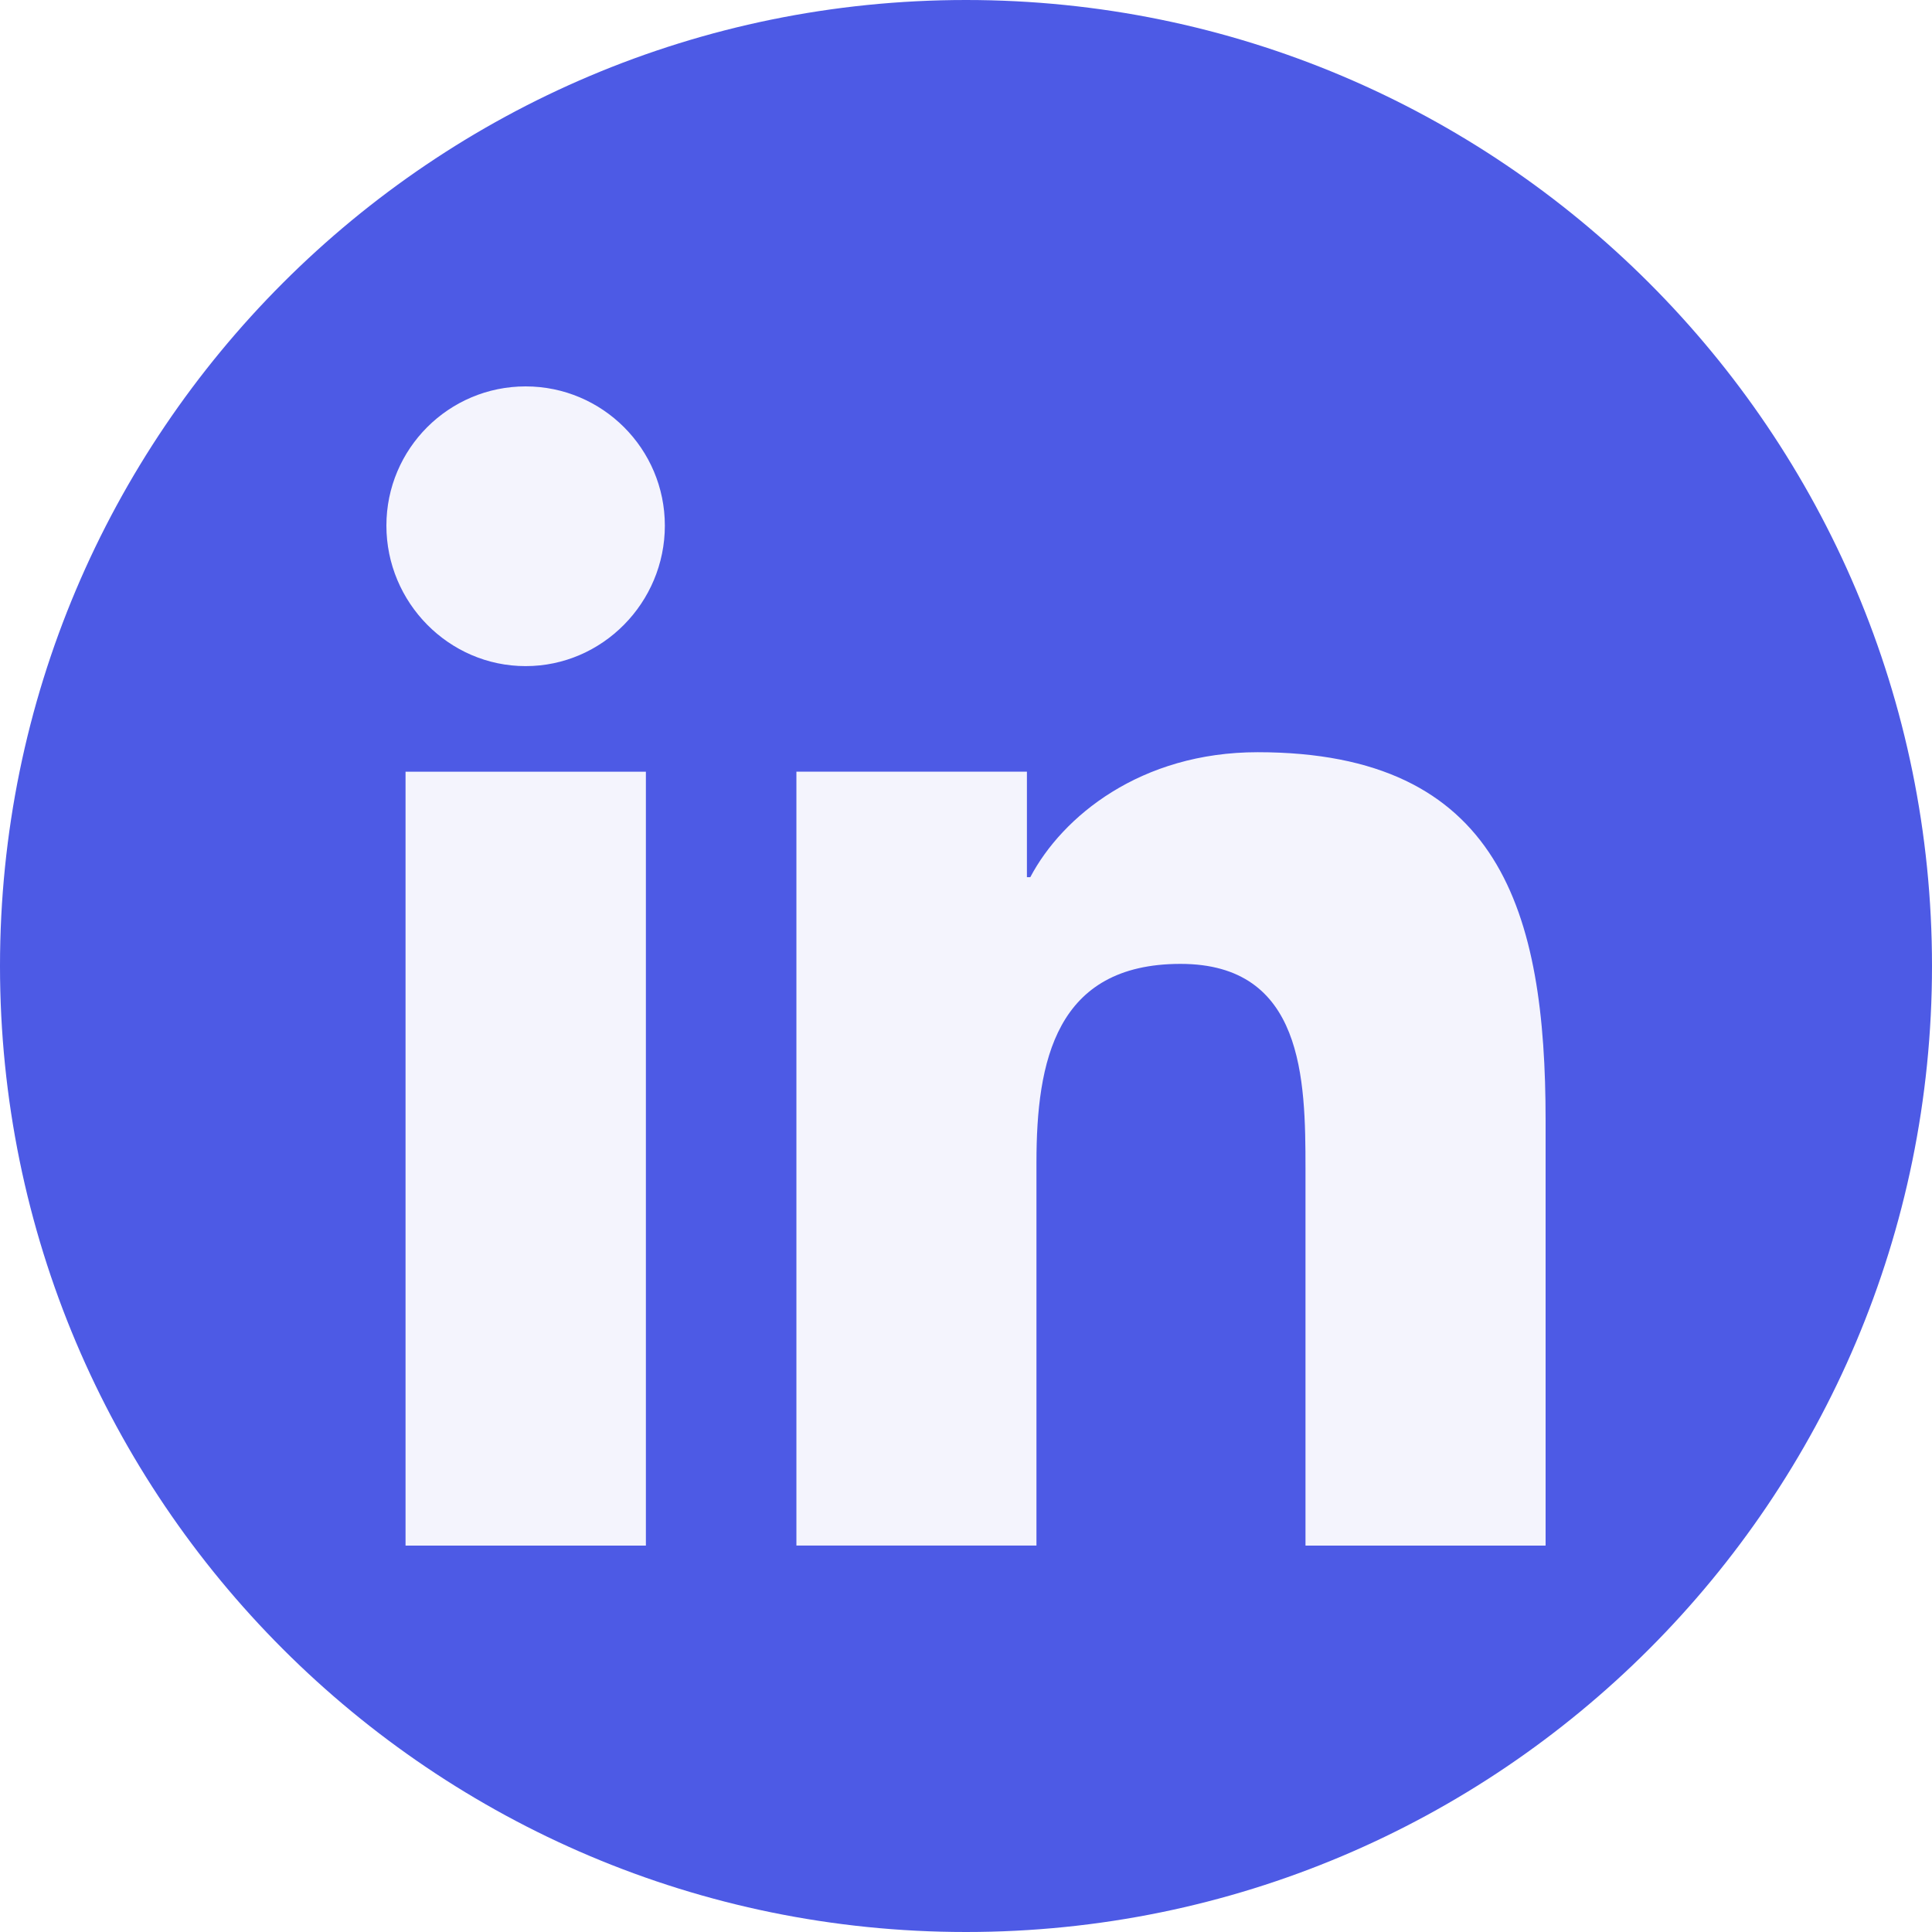
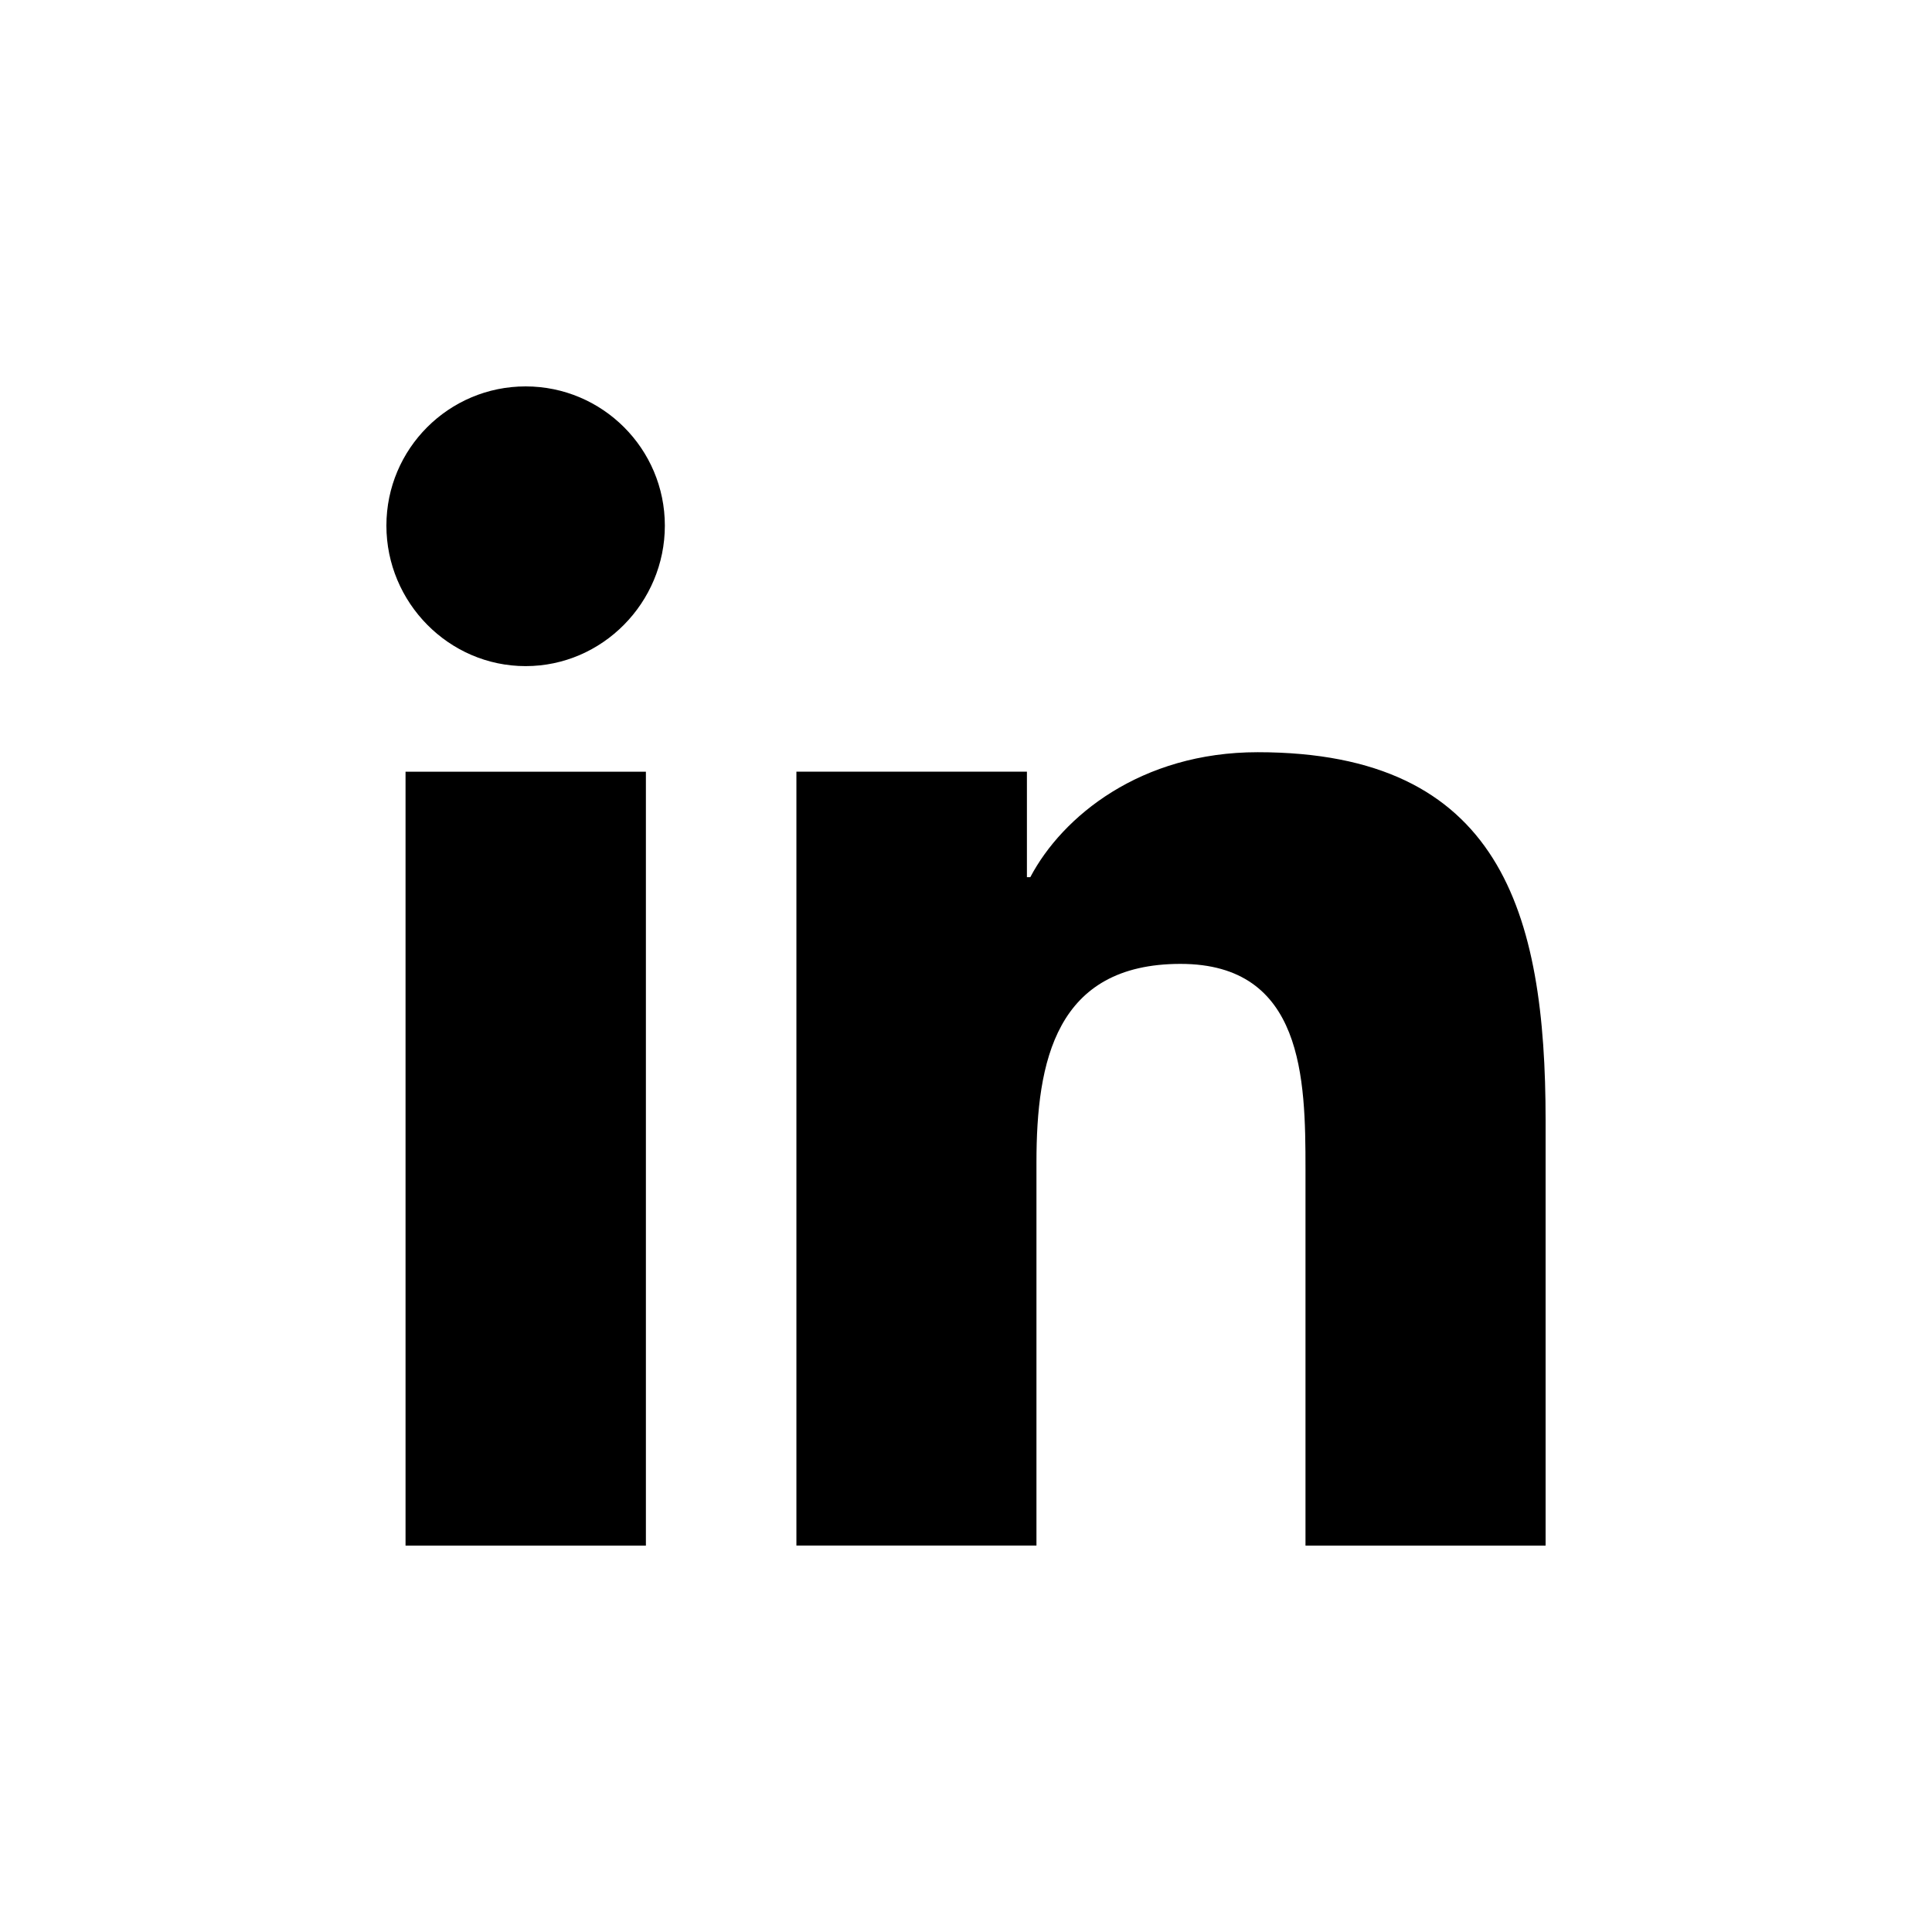
<svg xmlns="http://www.w3.org/2000/svg" version="1.1" width="32" height="32" viewBox="0 0 32 32">
-   <path fill="#4d5ae5" d="M32 16c0 4.418-1.791 8.418-4.686 11.314s-6.895 4.686-11.314 4.686c-4.418 0-8.418-1.791-11.314-4.686s-4.686-6.895-4.686-11.314c0-4.418 1.791-8.418 4.686-11.314s6.895-4.686 11.314-4.686c4.418 0 8.418 1.791 11.314 4.686s4.686 6.895 4.686 11.314z" />
-   <path fill="#f4f4fd" d="M25.595 25.6v-0.001h0.005v-7.042c0-3.445-0.742-6.098-4.769-6.098-1.936 0-3.235 1.062-3.766 2.070h-0.056v-1.748h-3.818v12.818h3.976v-6.347c0-1.671 0.317-3.287 2.386-3.287 2.039 0 2.070 1.907 2.070 3.394v6.241h3.972z" />
-   <path fill="#f4f4fd" d="M6.717 12.782h3.981v12.818h-3.981v-12.818z" />
-   <path fill="#f4f4fd" d="M8.706 6.4c-1.273 0-2.306 1.033-2.306 2.306s1.033 2.327 2.306 2.327c1.273 0 2.306-1.054 2.306-2.327s-1.034-2.306-2.306-2.306v0z" />
+   <path d="M25.595 25.6v-0.001h0.005v-7.042c0-3.445-0.742-6.098-4.769-6.098-1.936 0-3.235 1.062-3.766 2.070h-0.056v-1.748h-3.818v12.818h3.976v-6.347c0-1.671 0.317-3.287 2.386-3.287 2.039 0 2.070 1.907 2.070 3.394v6.241h3.972z" />
+   <path d="M6.717 12.782h3.981v12.818h-3.981v-12.818z" />
+   <path d="M8.706 6.4c-1.273 0-2.306 1.033-2.306 2.306s1.033 2.327 2.306 2.327c1.273 0 2.306-1.054 2.306-2.327s-1.034-2.306-2.306-2.306v0z" />
</svg>
